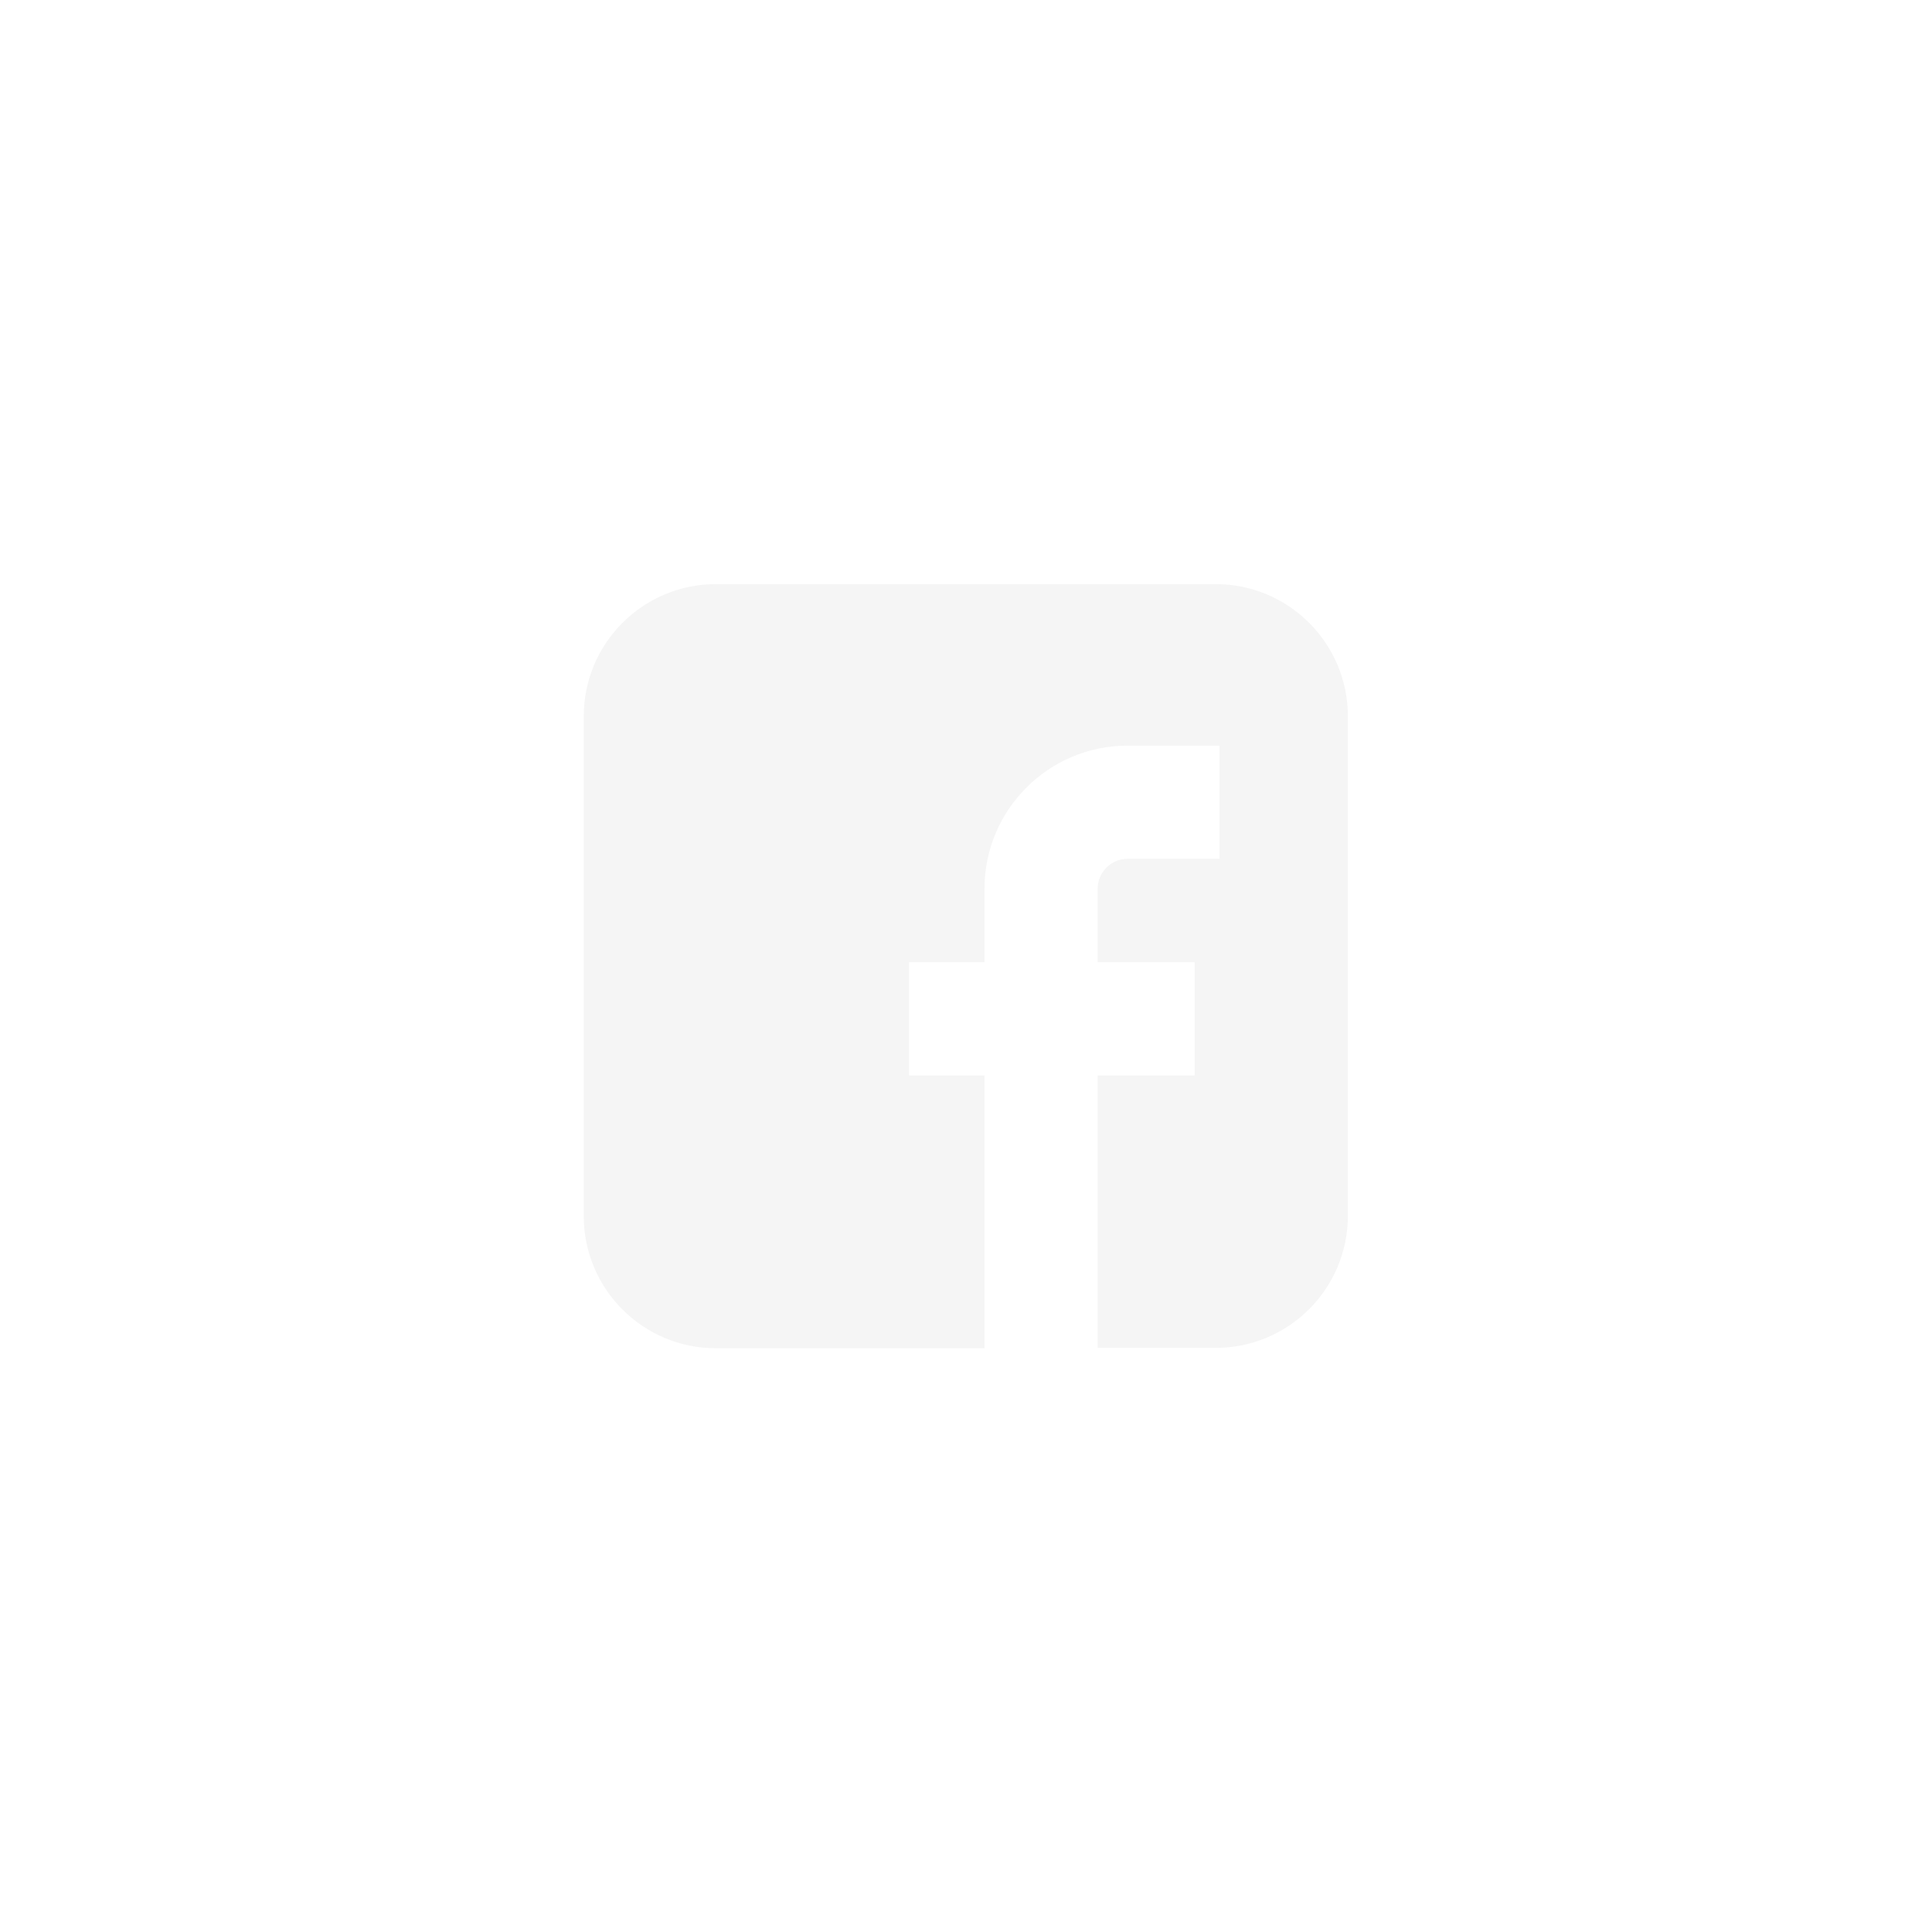
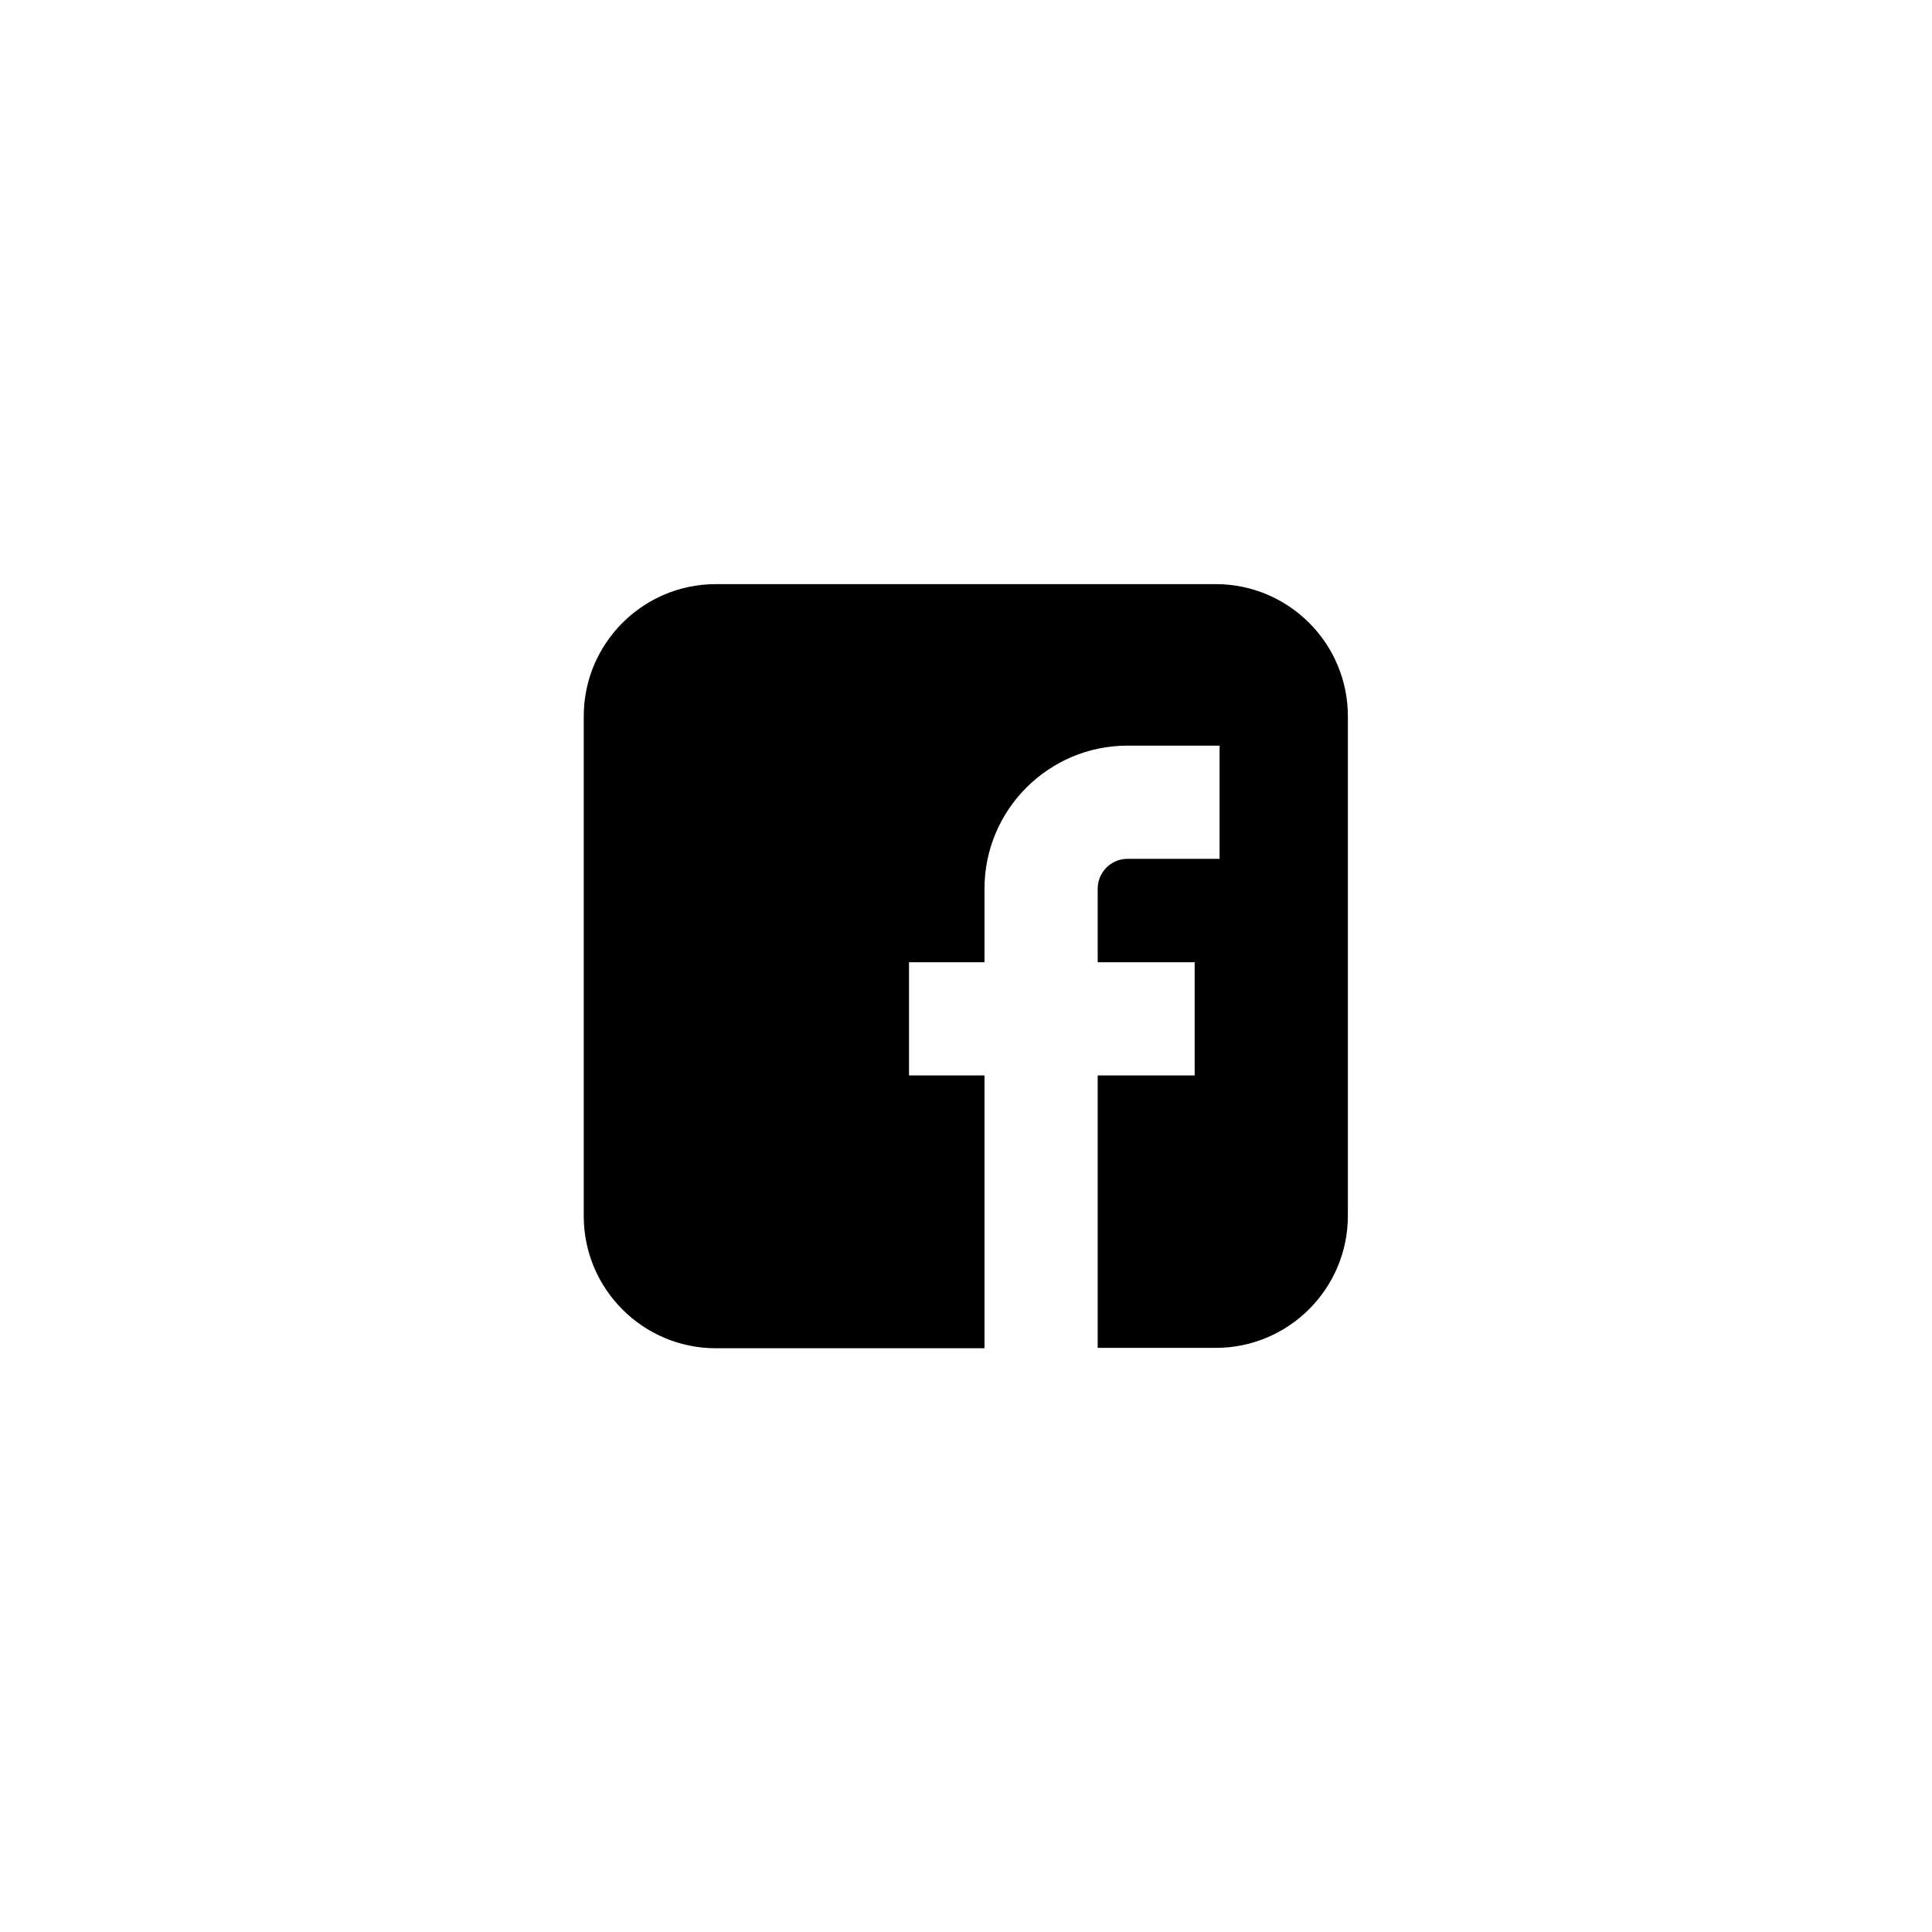
- <svg xmlns="http://www.w3.org/2000/svg" enable-background="new 0 0 512 512" height="512px" id="Layer_1" version="1.1" viewBox="0 0 512 512" width="512px" xml:space="preserve">
-   <path d="M322.2,154.8H189.7c-19.3,0-35,15.7-35,35v132.5c0,19.3,15.7,35,35,35h71.2V285h-20v-30h20v-19.5  c0-20.9,17-37.9,37.9-37.9h24.4v30h-24.4c-4.4,0-7.9,3.6-7.9,7.9V255h25.7v30h-25.7v72.2h14h17.3c19.3,0,35-15.7,35-35V189.8  C357.2,170.5,341.5,154.8,322.2,154.8z" fill="#f5f5f5" />
+ <svg xmlns="http://www.w3.org/2000/svg" enable-background="new 0 0 512 512" height="512px" version="1.1" viewBox="0 0 512 512" width="512px" xml:space="preserve">
+   <path d="M322.2,154.8H189.7c-19.3,0-35,15.7-35,35v132.5c0,19.3,15.7,35,35,35h71.2V285h-20v-30h20v-19.5  c0-20.9,17-37.9,37.9-37.9h24.4v30h-24.4c-4.4,0-7.9,3.6-7.9,7.9V255h25.7v30h-25.7v72.2h14h17.3c19.3,0,35-15.7,35-35V189.8  C357.2,170.5,341.5,154.8,322.2,154.8z" />
</svg>
